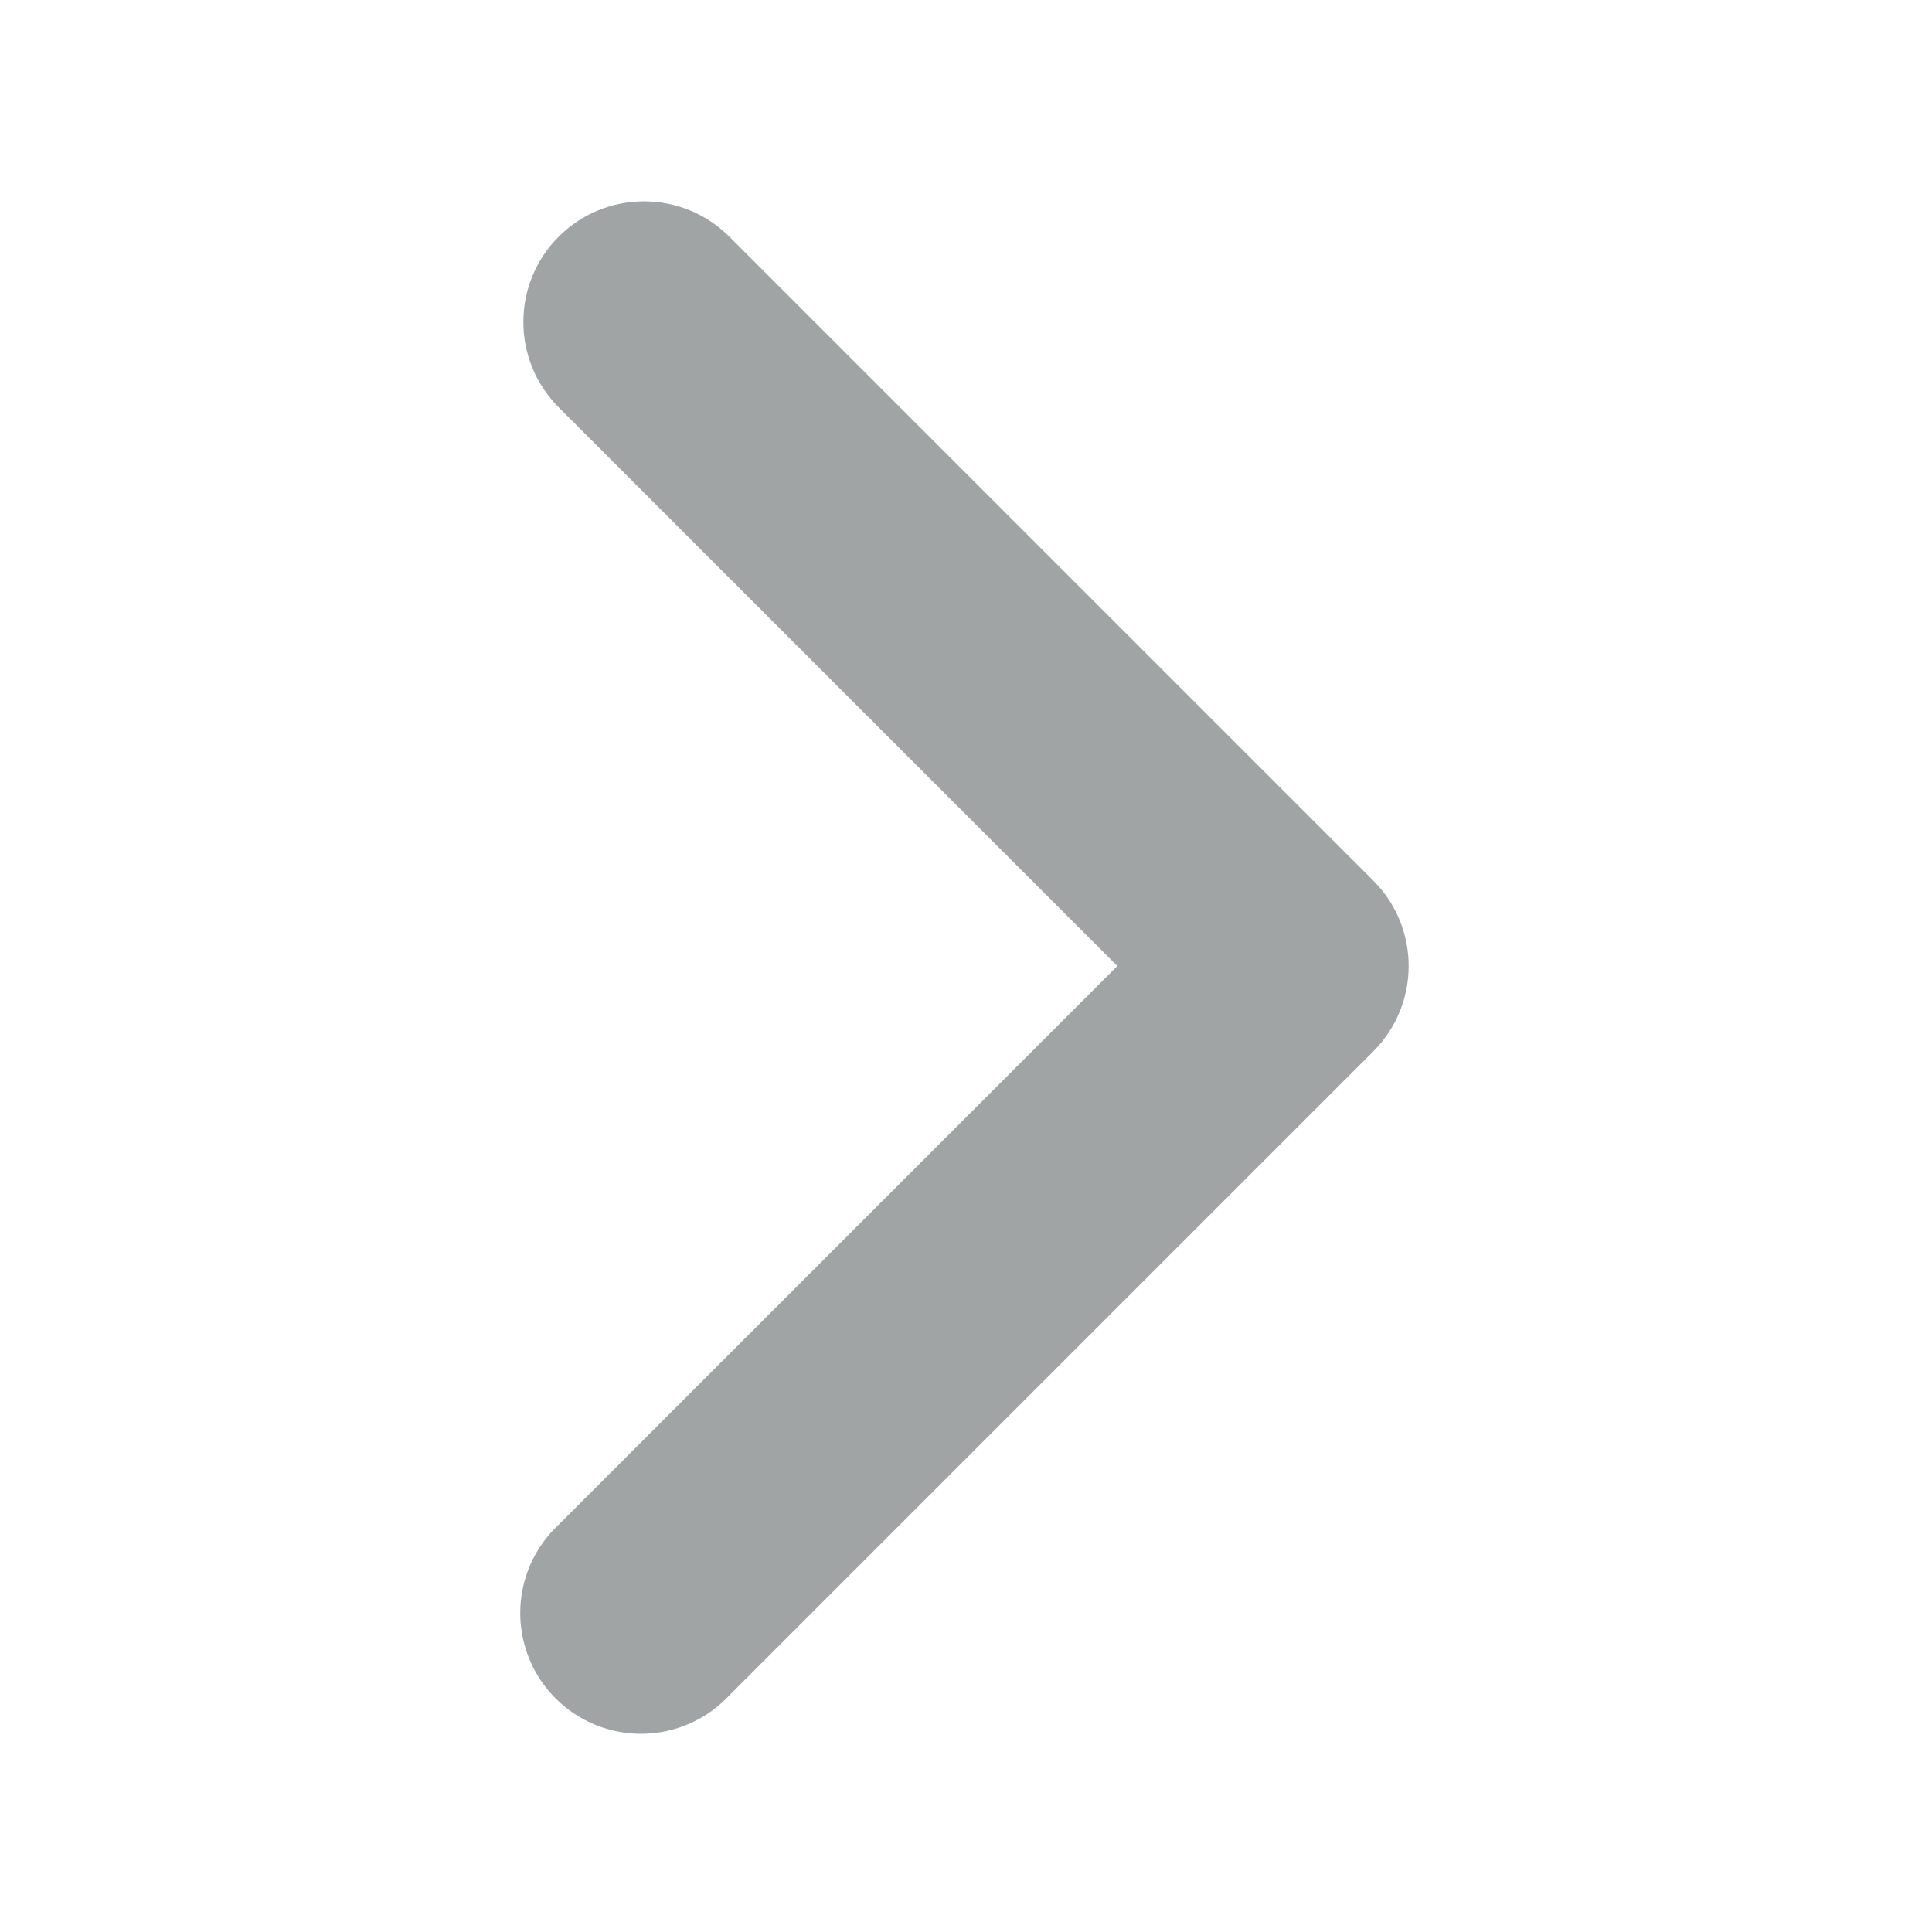
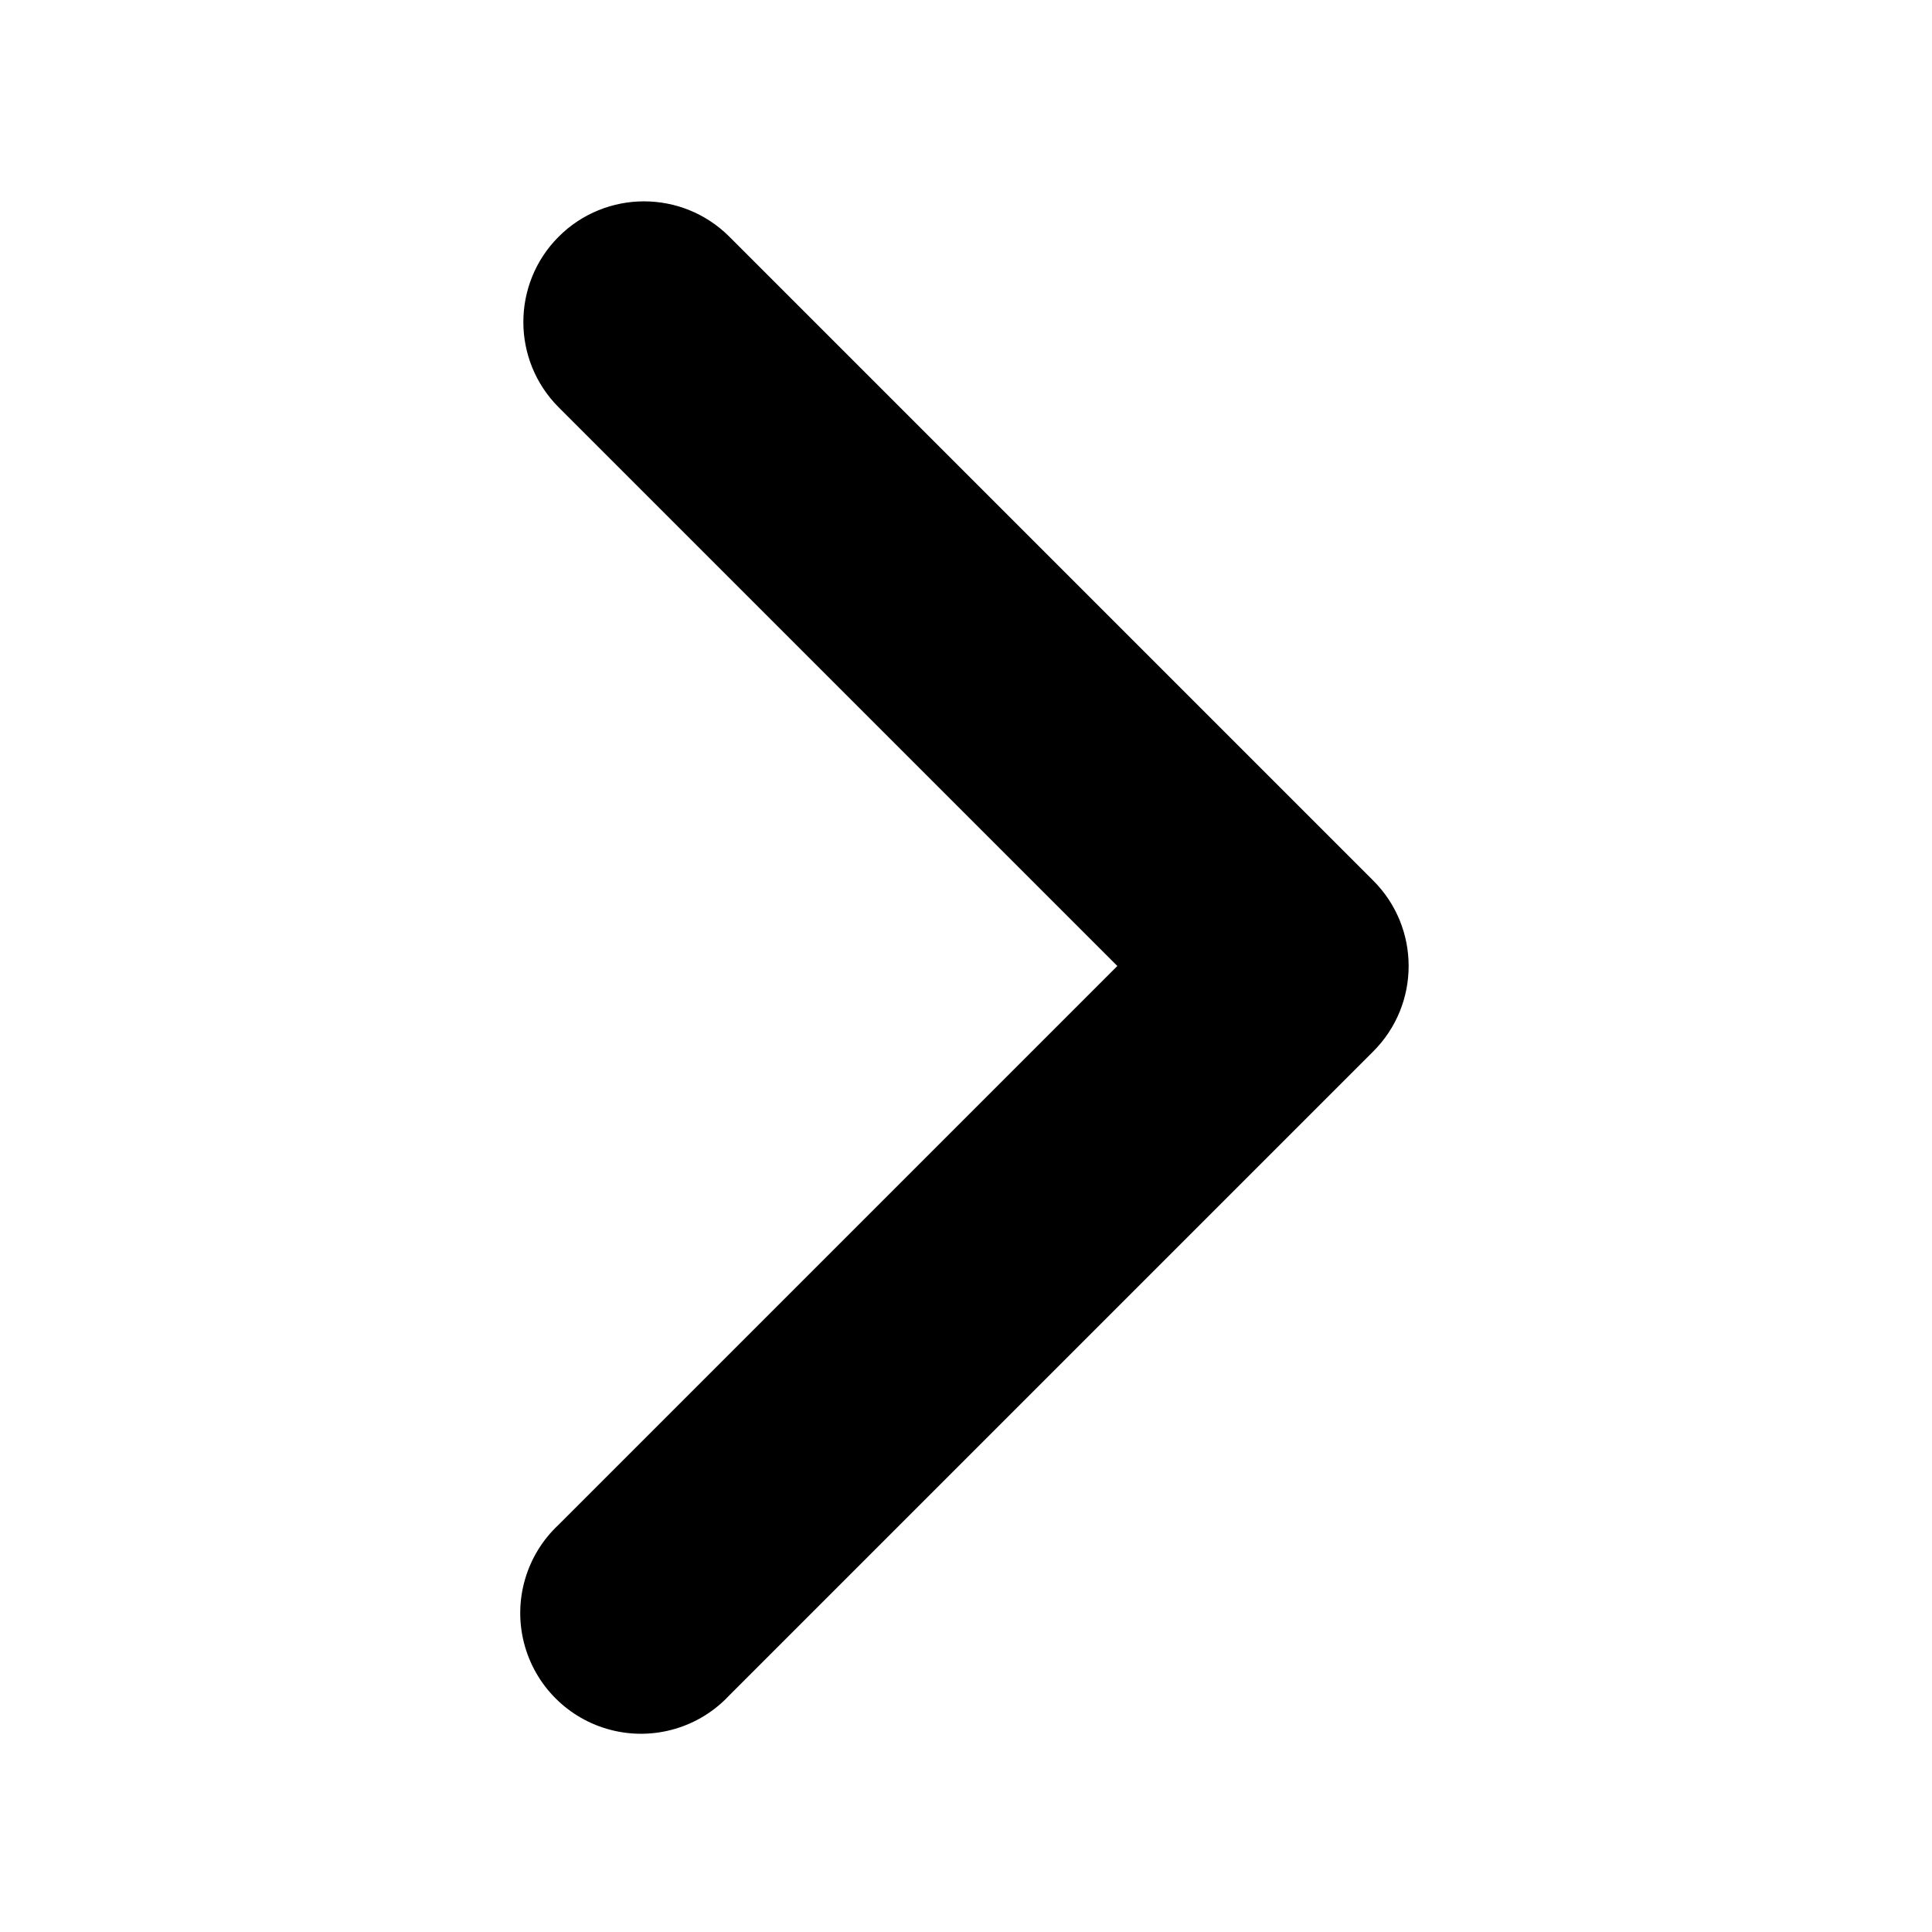
<svg xmlns="http://www.w3.org/2000/svg" width="12" height="12" viewBox="0 0 12 12">
-   <path d="M3.47 1.47a.75.75 0 0 1 1.06 0l4 4a.75.75 0 0 1 0 1.06l-4 4a.75.75 0 1 1-1.06-1.06L6.94 6 3.47 2.53a.75.75 0 0 1 0-1.06Z" fill="#A1A4A5" />
+   <path d="M3.47 1.47a.75.75 0 0 1 1.06 0l4 4a.75.75 0 0 1 0 1.06l-4 4a.75.75 0 1 1-1.06-1.06L6.94 6 3.47 2.53a.75.75 0 0 1 0-1.06Z" fill="currentColor" />
</svg>
